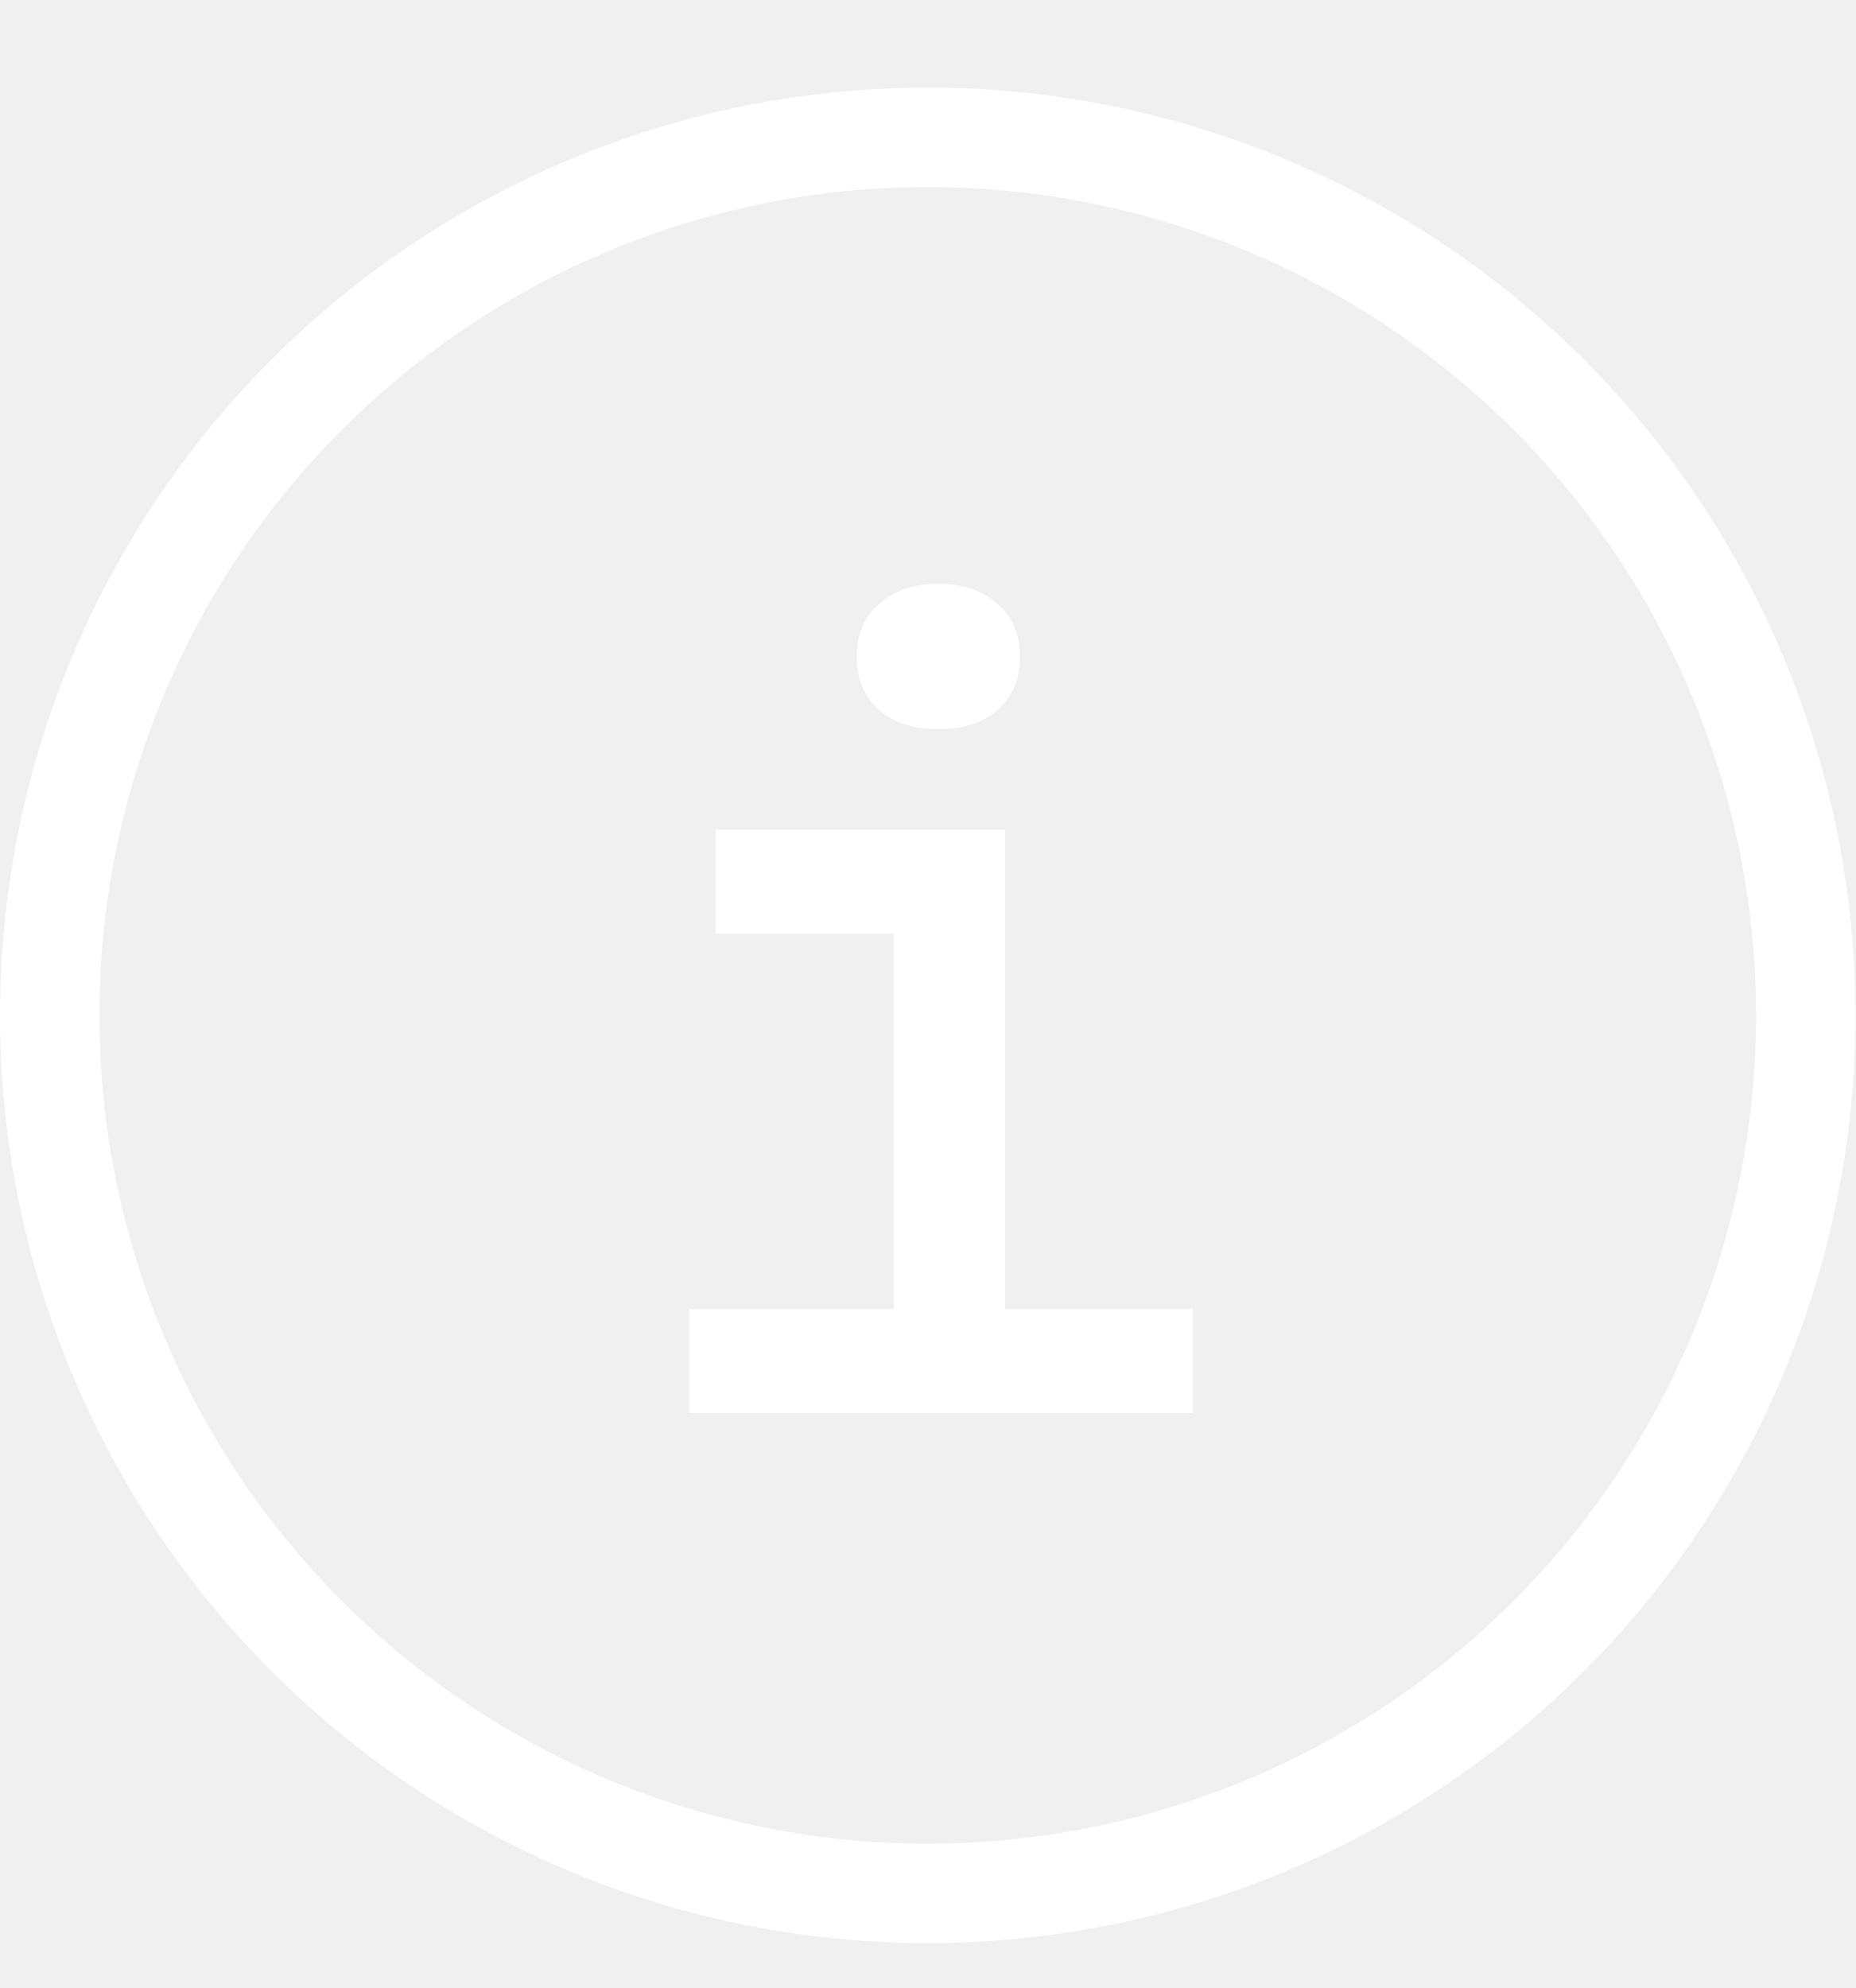
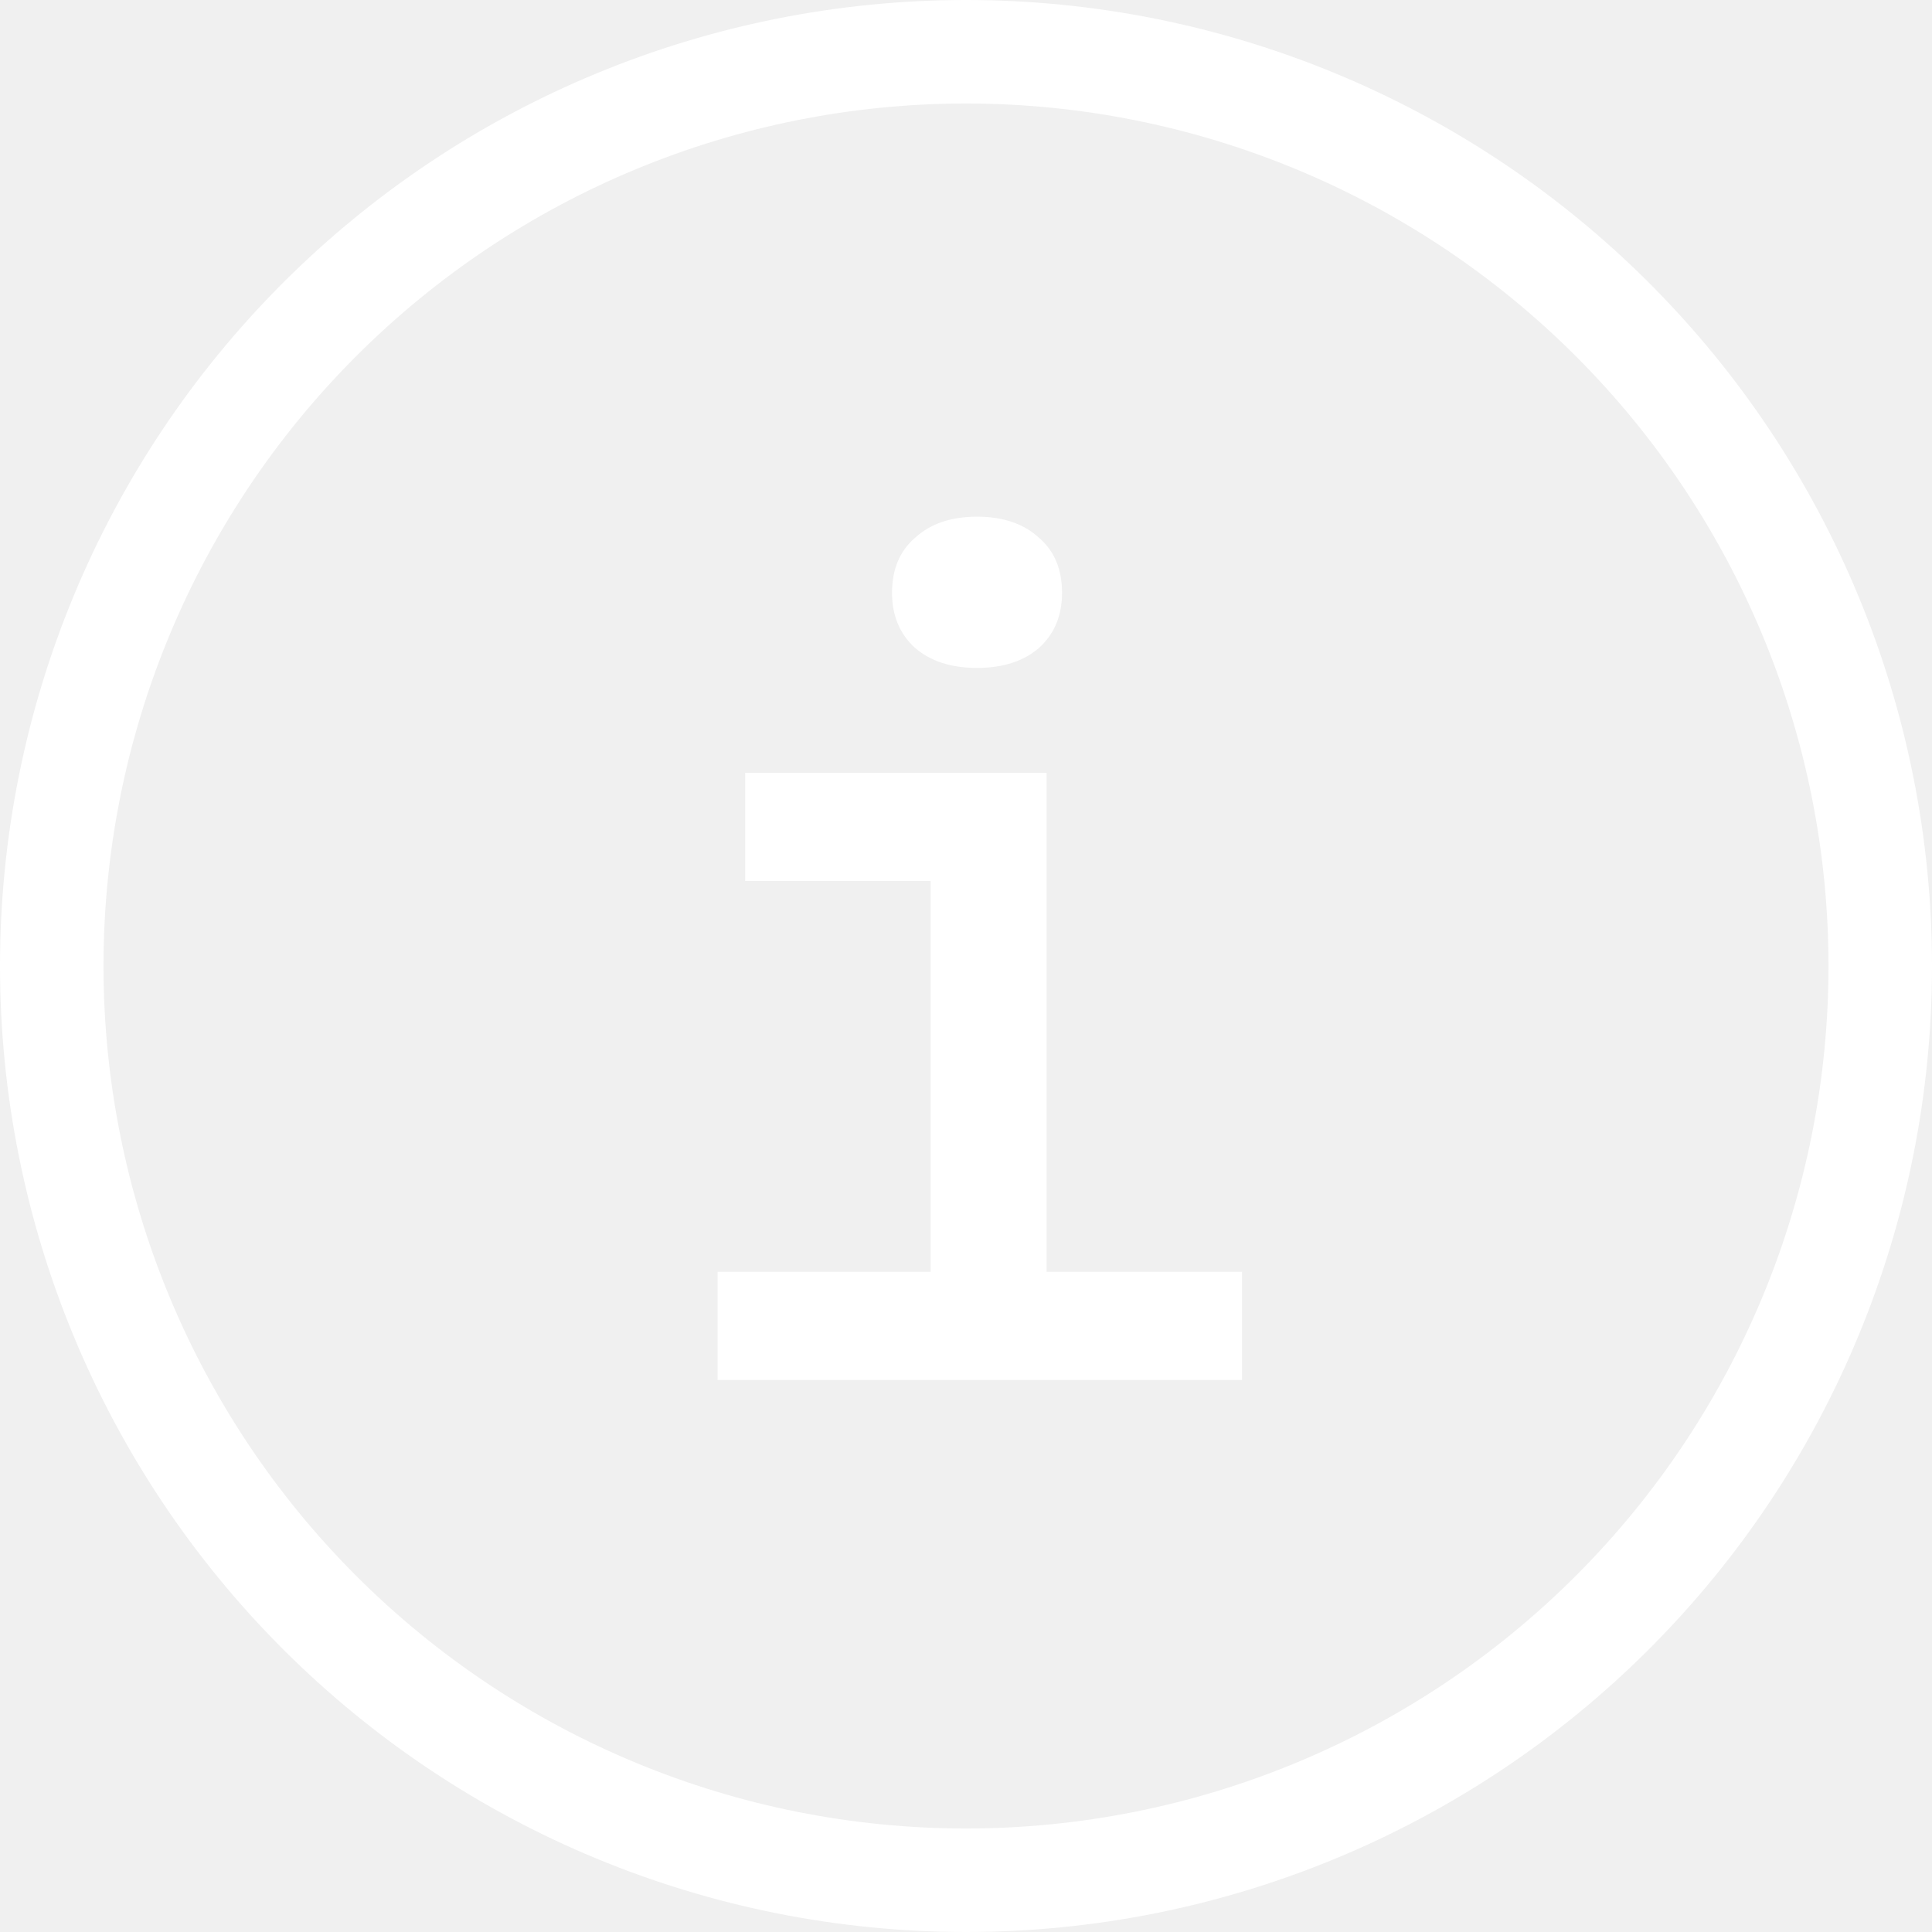
- <svg xmlns="http://www.w3.org/2000/svg" width="14" height="15" viewBox="0 0 14 15" fill="none">
-   <path fill-rule="evenodd" clip-rule="evenodd" d="M11.419 12.081C10.247 13.253 8.658 13.911 7 13.911C5.342 13.911 3.753 13.253 2.581 12.081C1.408 10.908 0.75 9.319 0.75 7.661C0.75 6.004 1.408 4.414 2.581 3.242C3.753 2.07 5.342 1.411 7 1.411C8.658 1.411 10.247 2.07 11.419 3.242C12.591 4.414 13.25 6.004 13.25 7.661C13.25 9.319 12.591 10.908 11.419 12.081ZM7 14.661C8.857 14.661 10.637 13.924 11.95 12.611C13.262 11.298 14 9.518 14 7.661C14 5.805 13.262 4.024 11.95 2.711C10.637 1.399 8.857 0.661 7 0.661C5.143 0.661 3.363 1.399 2.05 2.711C0.737 4.024 0 5.805 0 7.661C0 9.518 0.737 11.298 2.05 12.611C3.363 13.924 5.143 14.661 7 14.661ZM5.2 9.877V10.661H9V9.877H7.584V6.261H5.4V7.045H6.744V9.877H5.2ZM6.632 5.357C6.744 5.453 6.893 5.501 7.08 5.501C7.267 5.501 7.416 5.453 7.528 5.357C7.64 5.256 7.696 5.122 7.696 4.957C7.696 4.786 7.64 4.653 7.528 4.557C7.416 4.456 7.267 4.405 7.08 4.405C6.893 4.405 6.744 4.456 6.632 4.557C6.52 4.653 6.464 4.786 6.464 4.957C6.464 5.122 6.52 5.256 6.632 5.357Z" fill="white" />
+ <svg xmlns="http://www.w3.org/2000/svg" width="14" height="14" viewBox="0 0 14 14" fill="none">
+   <path d="M7 0C8.857 0 10.637 0.737 11.95 2.05C13.263 3.363 14 5.143 14 7C14 8.857 13.263 10.637 11.95 11.95C10.637 13.263 8.857 14 7 14C5.143 14 3.363 13.263 2.05 11.95C0.737 10.637 0 8.857 0 7C1.26283e-07 5.143 0.737 3.363 2.05 2.05C3.363 0.737 5.143 1.26282e-07 7 0ZM7 0.75C5.342 0.75 3.753 1.409 2.581 2.581C1.409 3.753 0.75 5.342 0.75 7C0.75 8.658 1.409 10.247 2.581 11.419C3.753 12.591 5.342 13.25 7 13.25C8.658 13.25 10.247 12.591 11.419 11.419C12.591 10.247 13.25 8.658 13.25 7C13.25 5.342 12.591 3.753 11.419 2.581C10.247 1.409 8.658 0.75 7 0.75ZM7.584 9.216H9V10H5.2V9.216H6.744V6.384H5.4V5.6H7.584V9.216ZM7.08 3.744C7.267 3.744 7.416 3.794 7.528 3.896C7.64 3.992 7.696 4.125 7.696 4.296C7.696 4.461 7.64 4.595 7.528 4.696C7.416 4.792 7.267 4.84 7.08 4.84C6.893 4.84 6.744 4.792 6.632 4.696C6.52 4.595 6.464 4.461 6.464 4.296C6.464 4.125 6.52 3.992 6.632 3.896C6.744 3.794 6.893 3.744 7.08 3.744Z" fill="white" />
</svg>
